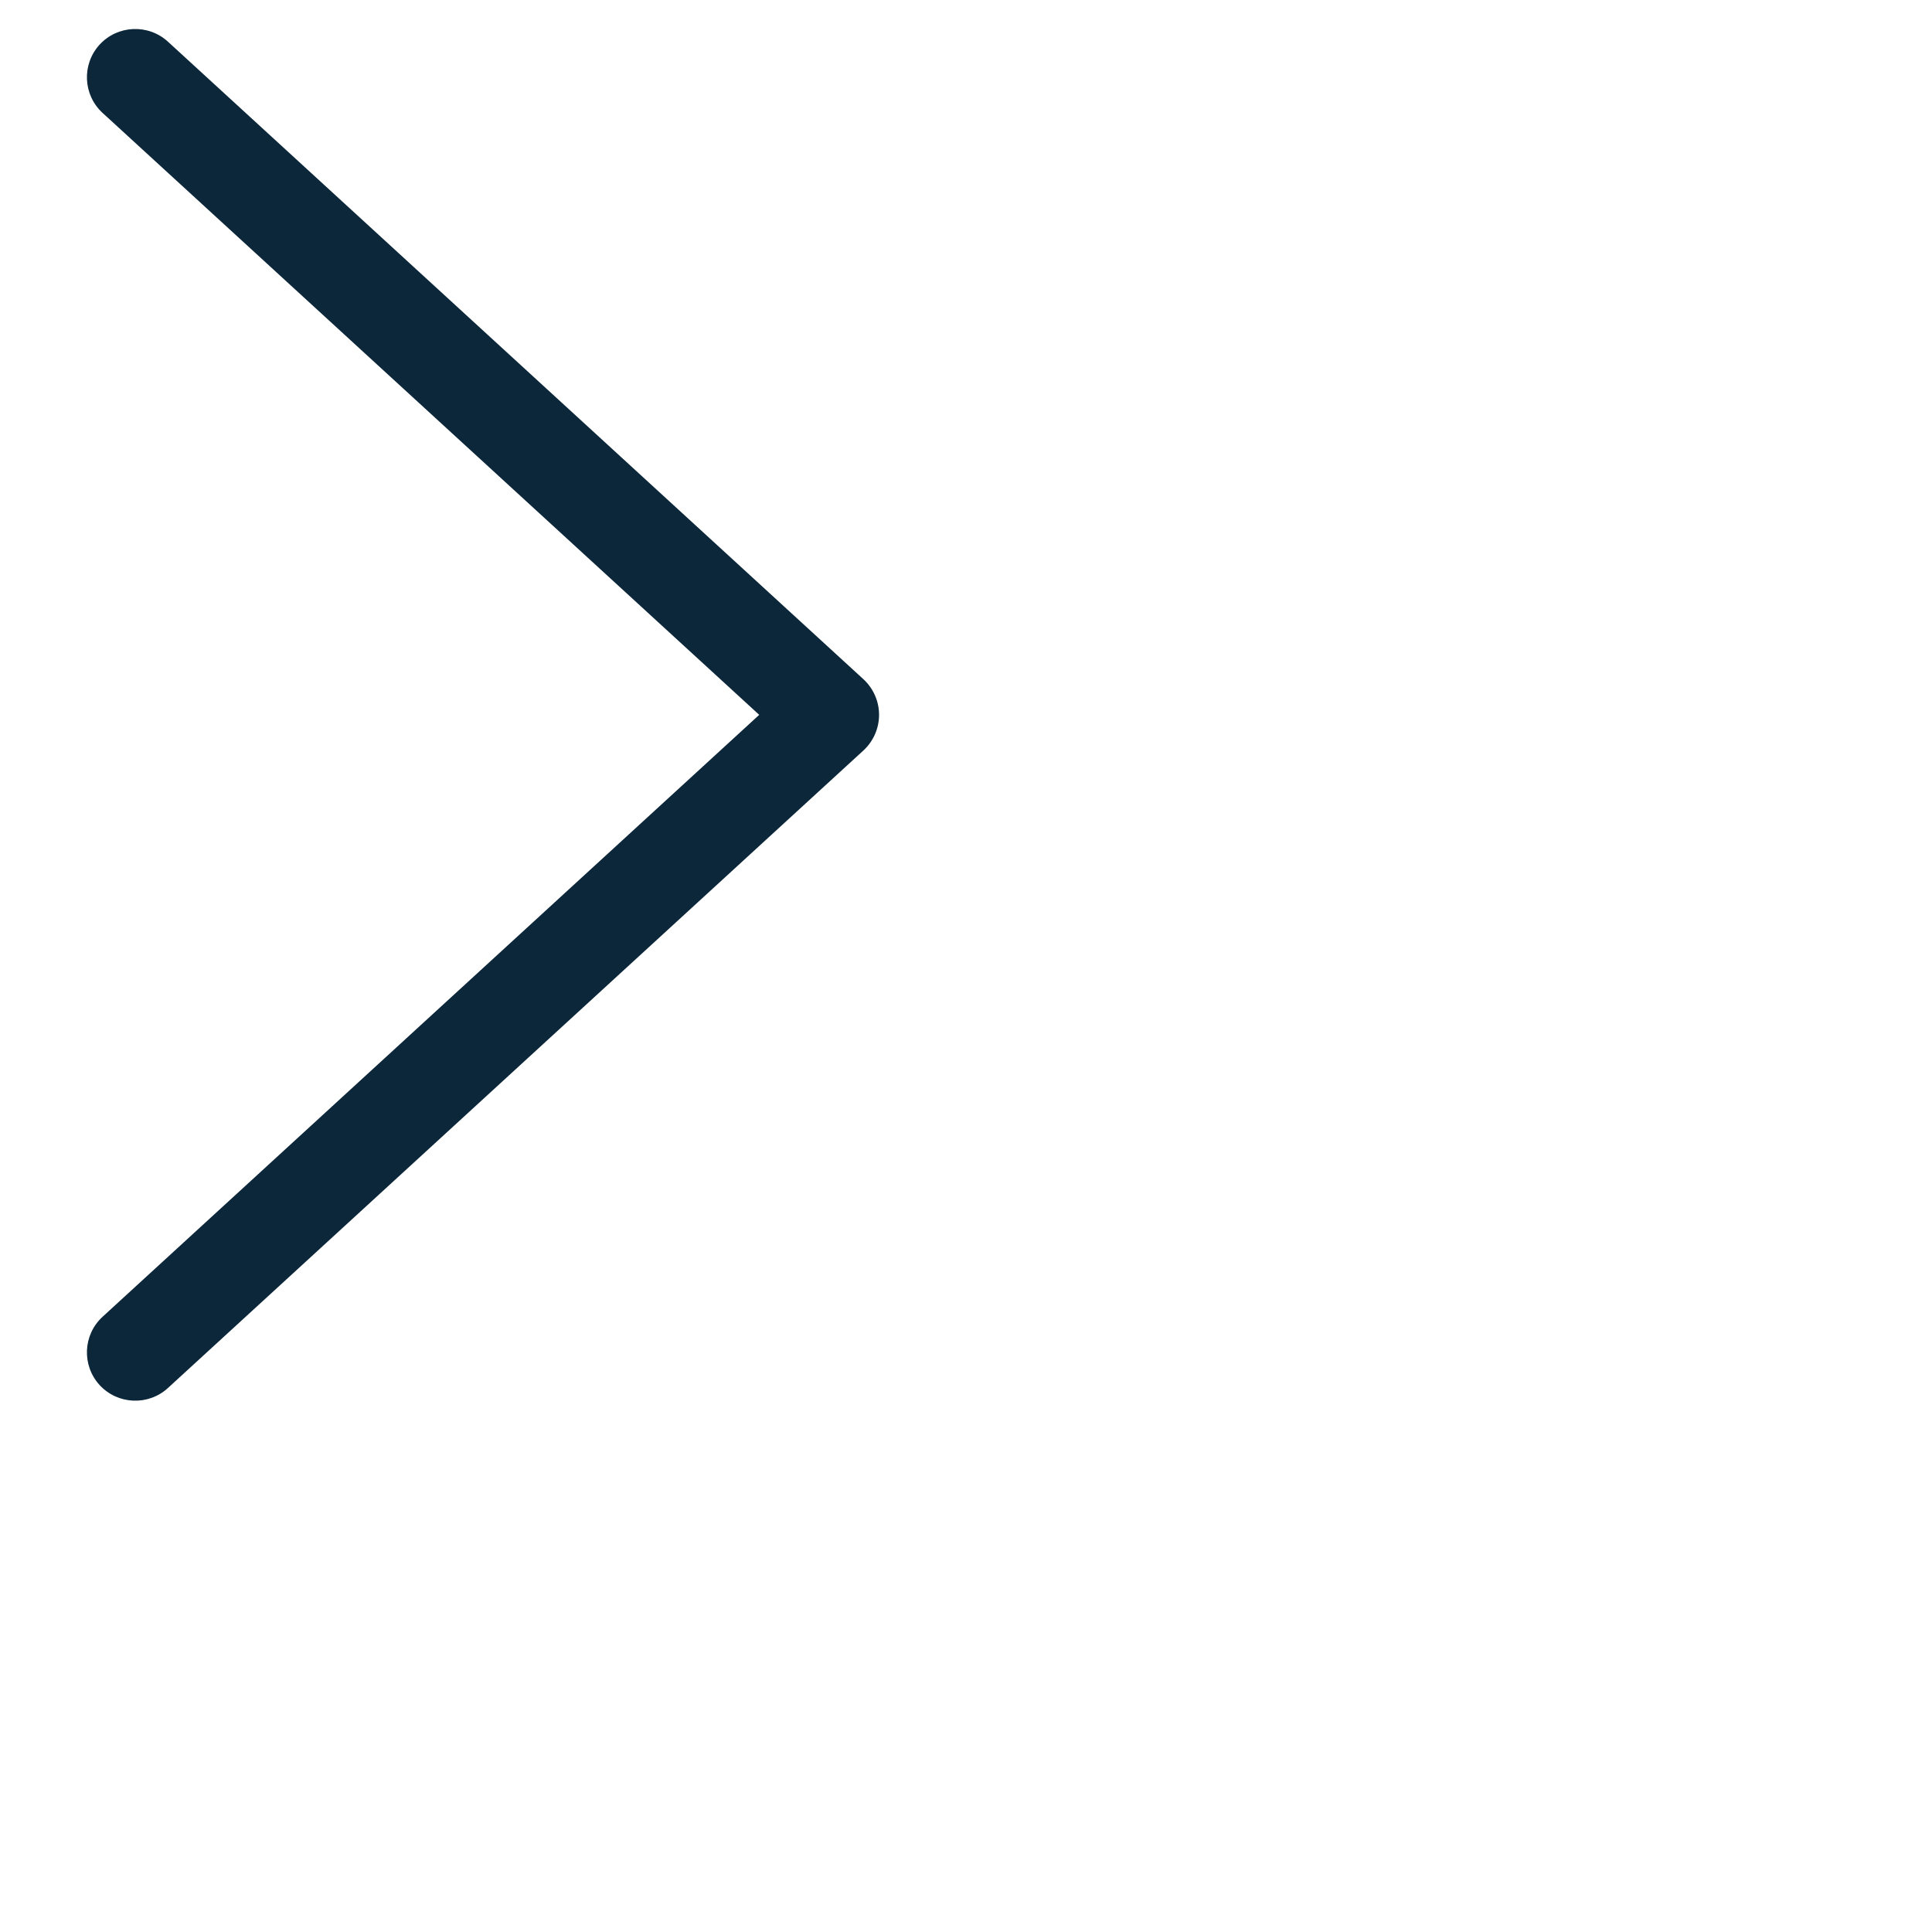
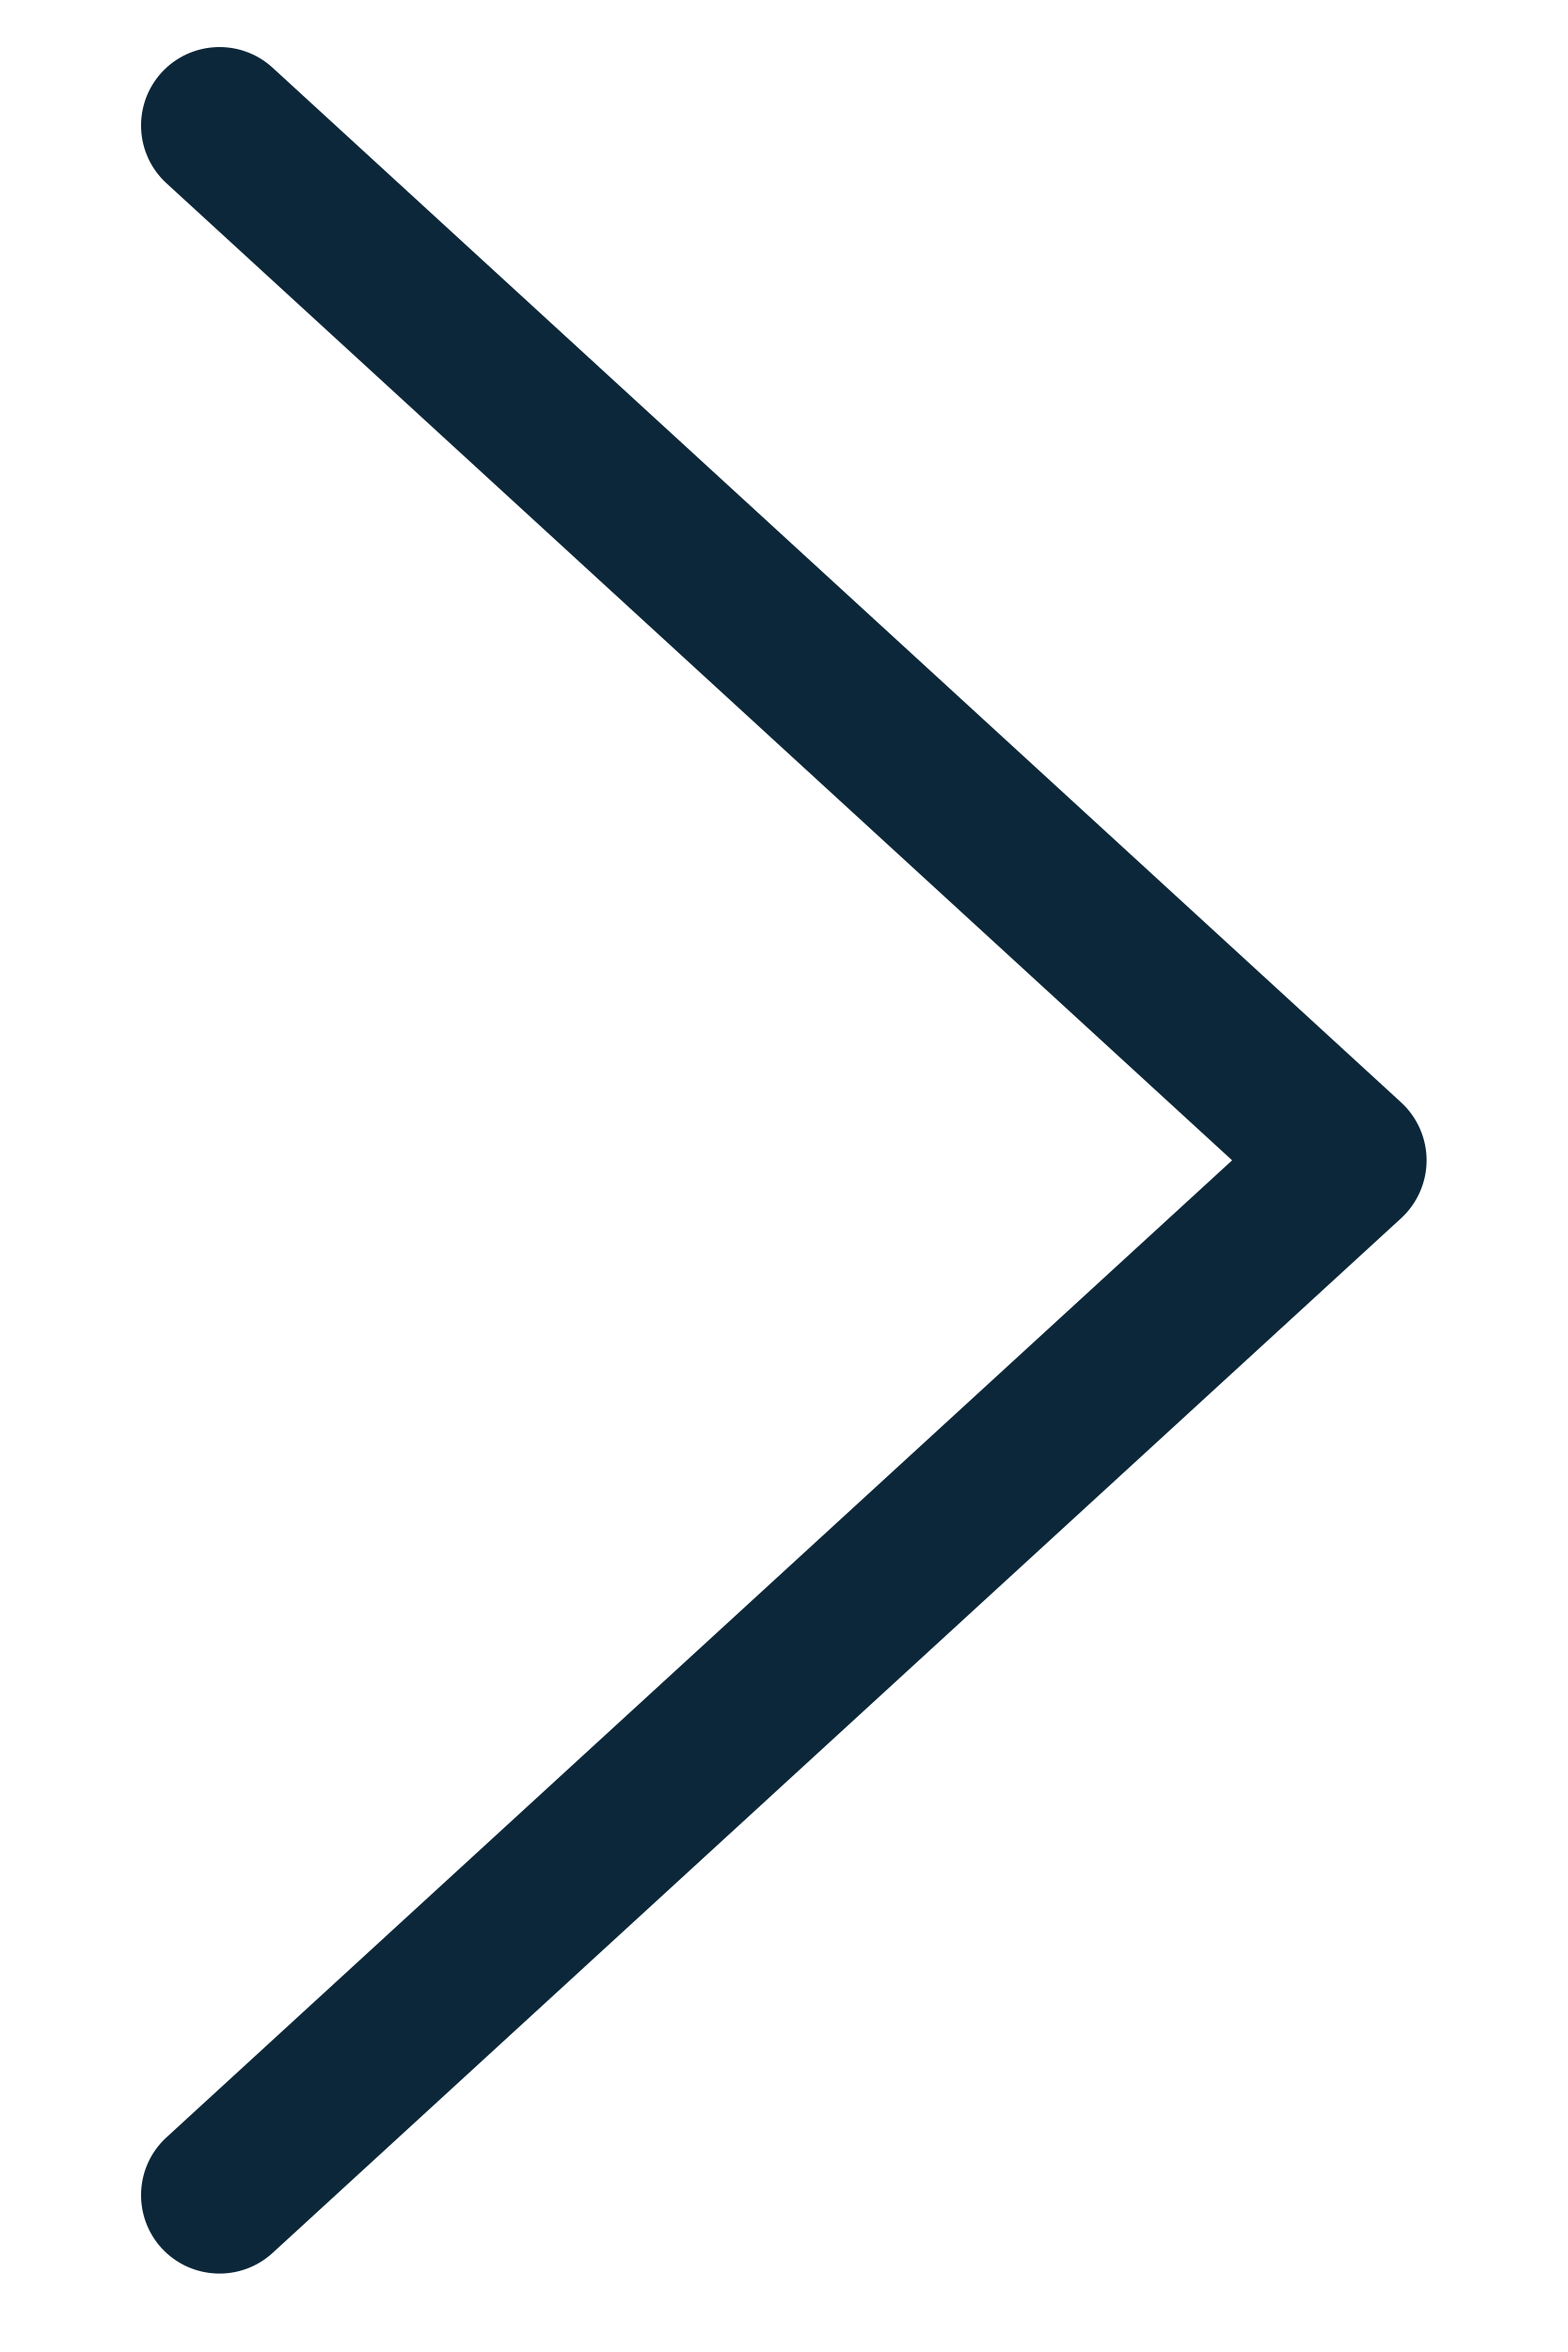
- <svg xmlns="http://www.w3.org/2000/svg" width="20" height="20" viewBox="0 0 20 20" fill="none">
+ <svg xmlns="http://www.w3.org/2000/svg" width="10" height="15" viewBox="0 0 10 15" fill="none">
  <path d="M1.738 0.431C1.534 0.245 1.218 0.259 1.031 0.462C0.845 0.666 0.858 0.982 1.062 1.169L1.738 0.431ZM8.6 7.4L8.938 7.769C9.041 7.674 9.1 7.54 9.1 7.4C9.1 7.26 9.041 7.126 8.938 7.031L8.6 7.4ZM1.062 13.631C0.858 13.818 0.845 14.134 1.031 14.338C1.218 14.541 1.534 14.555 1.738 14.369L1.062 13.631ZM1.062 1.169L8.262 7.769L8.938 7.031L1.738 0.431L1.062 1.169ZM8.262 7.031L1.062 13.631L1.738 14.369L8.938 7.769L8.262 7.031Z" fill="#0C2739" />
</svg>
